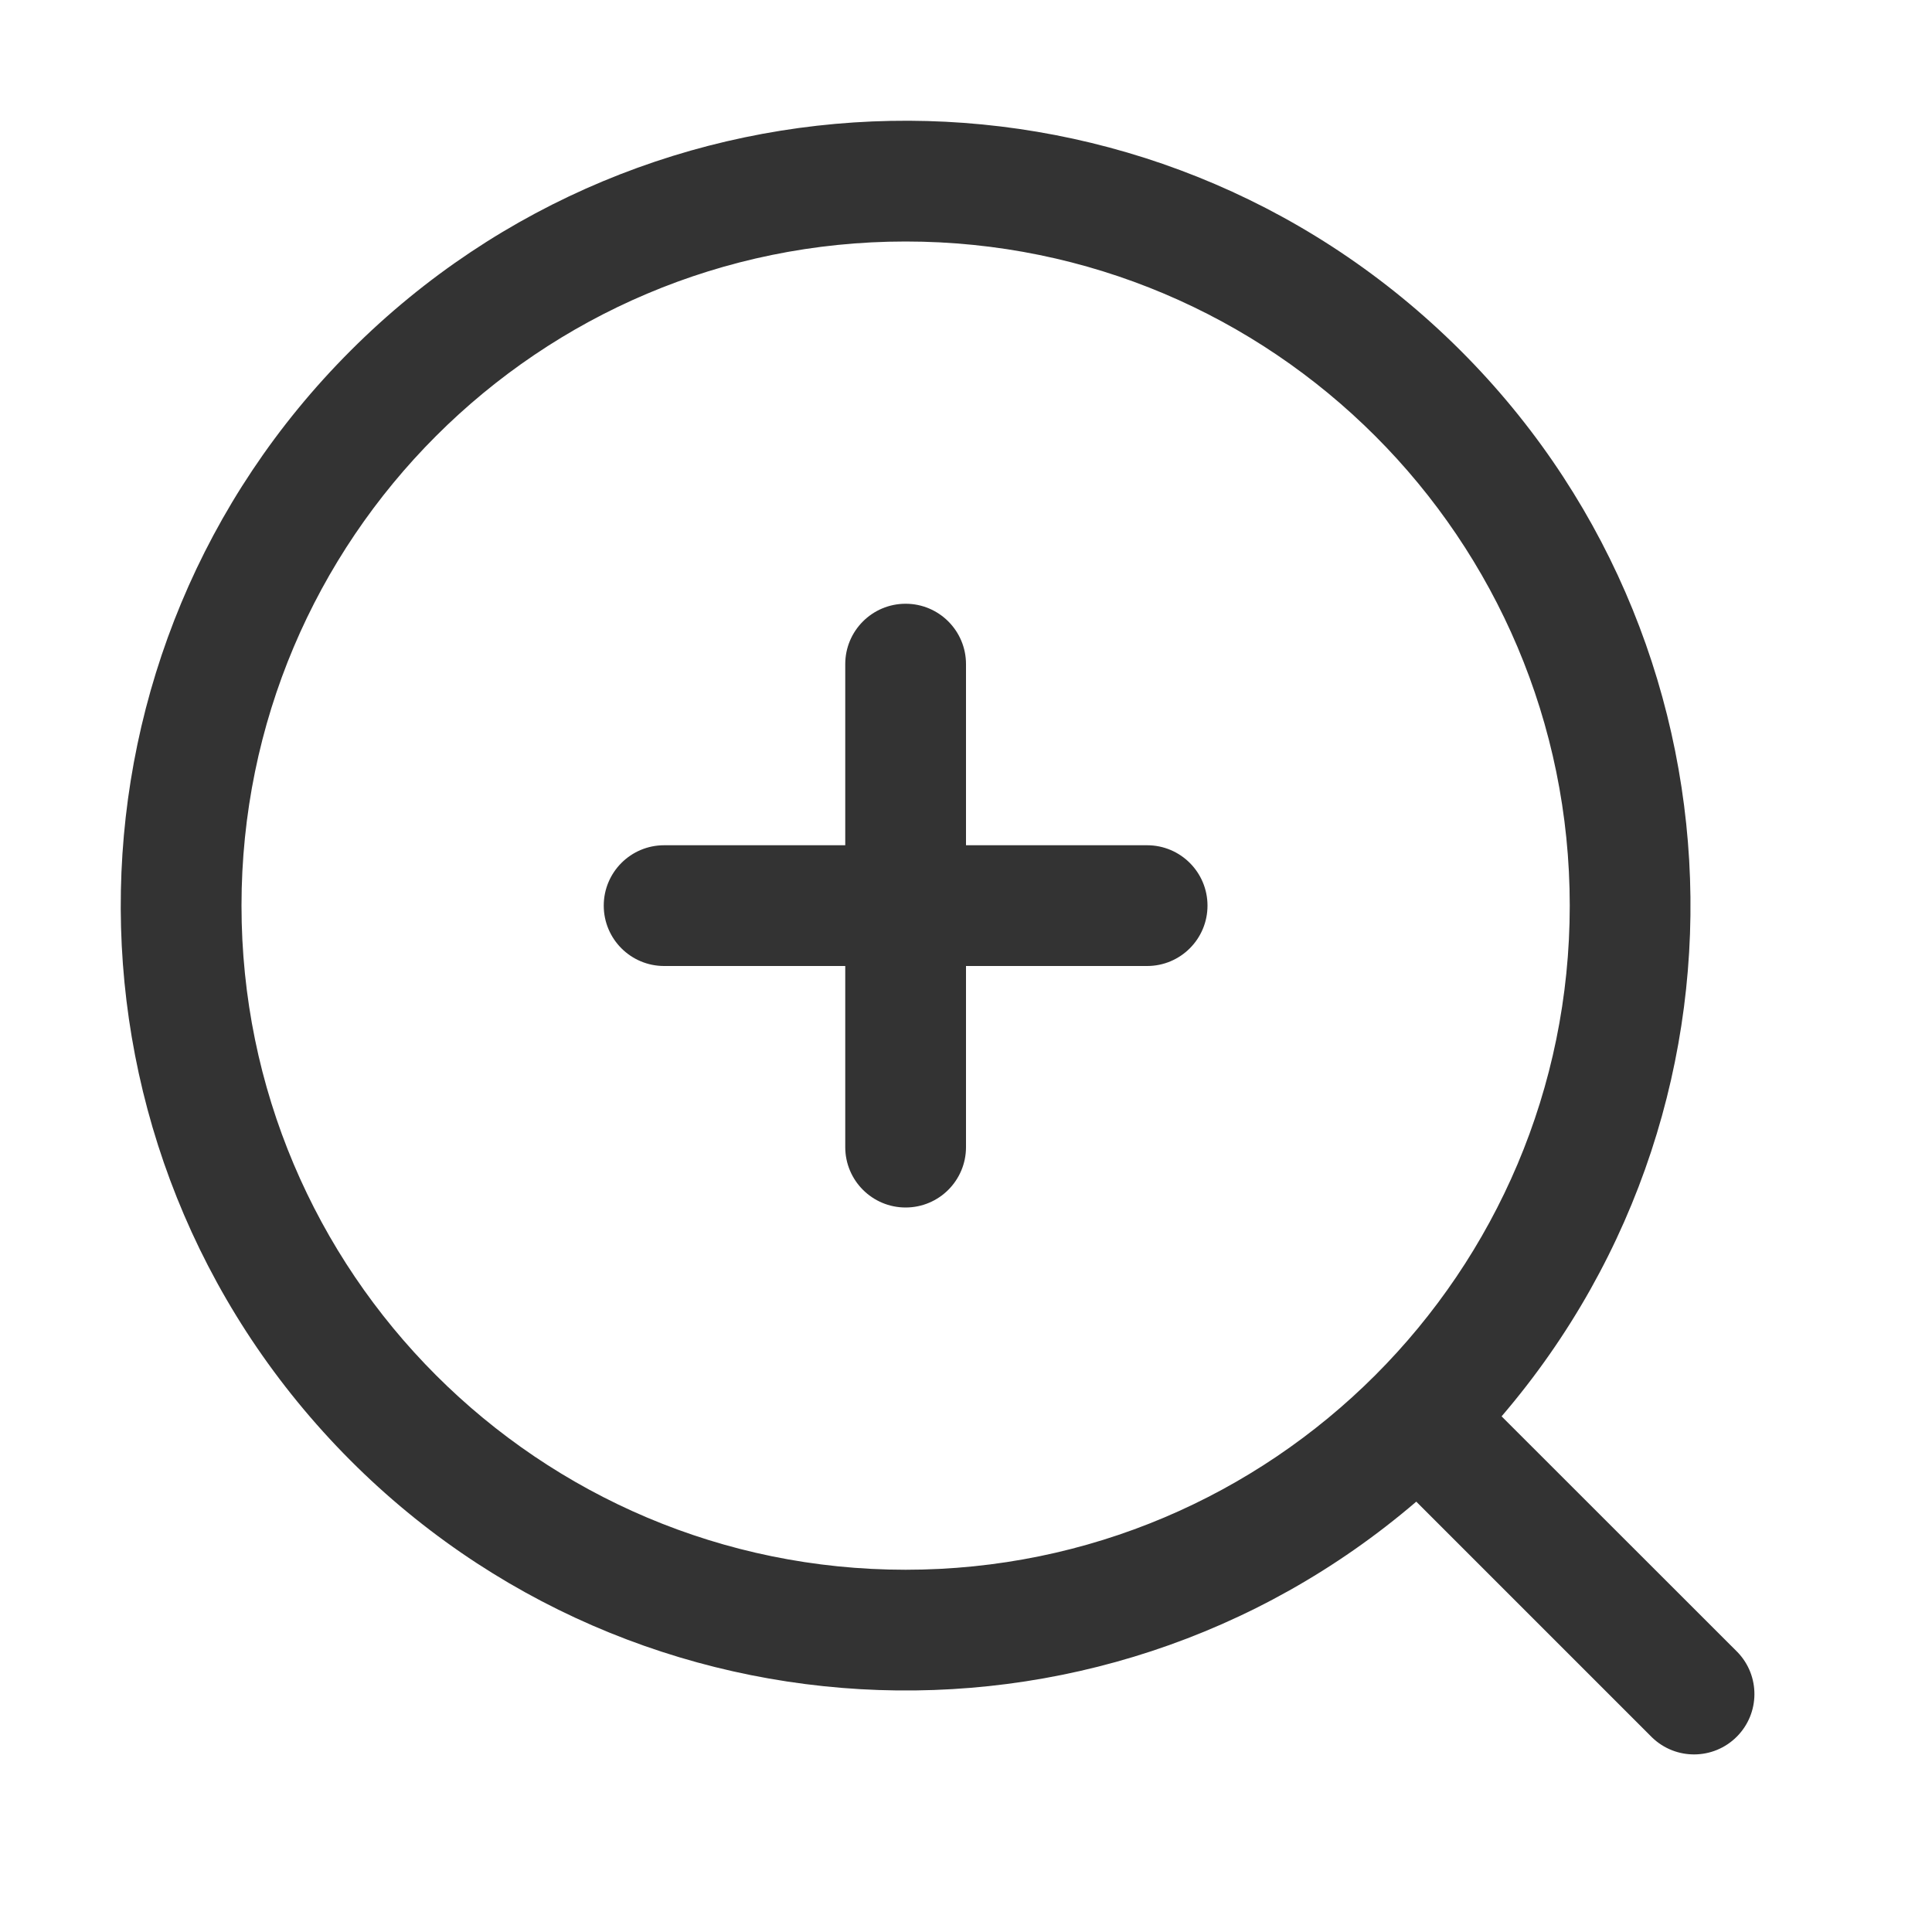
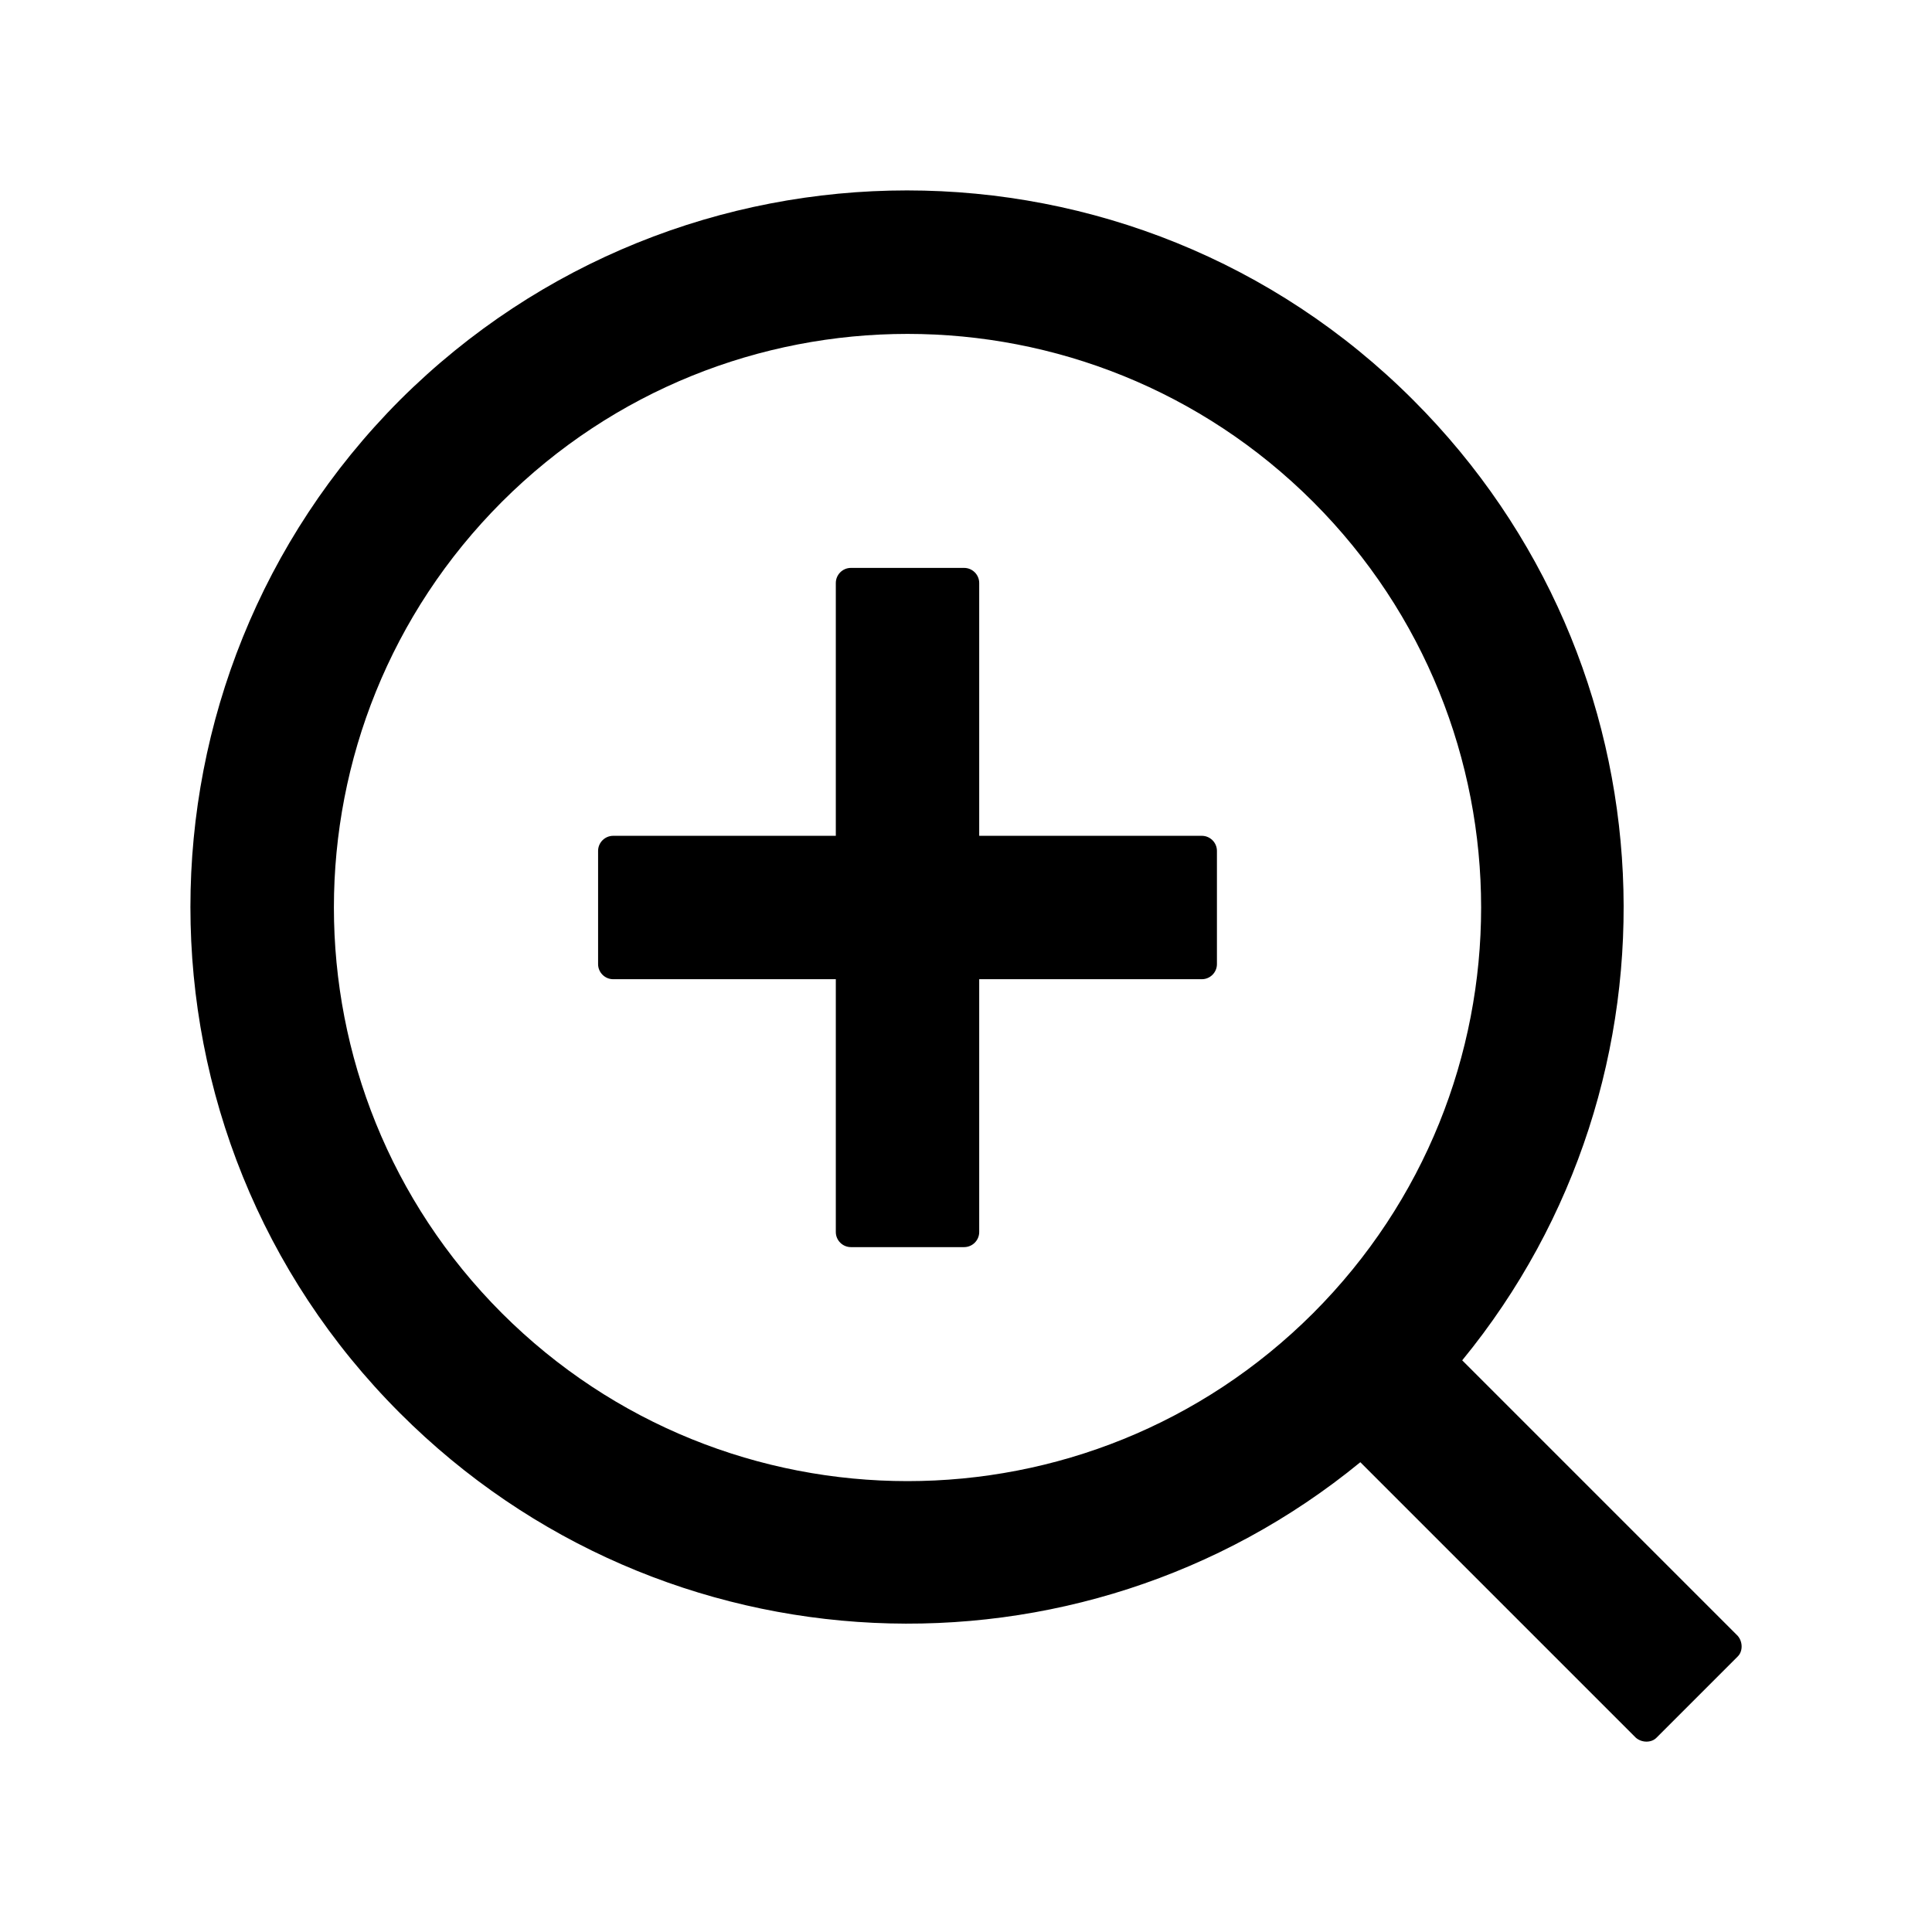
- <svg xmlns="http://www.w3.org/2000/svg" class="icon" width="200" height="200" viewBox="0 0 1024 1024">
-   <path fill="#333" d="M795.904 750.72l124.992 124.928a32 32 0 01-45.248 45.248L750.656 795.904a416 416 0 1145.248-45.248zM480 832a352 352 0 100-704 352 352 0 000 704zm-32-384v-96a32 32 0 0164 0v96h96a32 32 0 010 64h-96v96a32 32 0 01-64 0v-96h-96a32 32 0 010-64h96z" />
+ <svg xmlns="http://www.w3.org/2000/svg" class="icon" viewBox="0 0 1024 1024">
+   <path d="M637 443H519V309c0-4.4-3.6-8-8-8h-60c-4.4 0-8 3.6-8 8v134H325c-4.4 0-8 3.6-8 8v60c0 4.4 3.6 8 8 8h118v134c0 4.4 3.6 8 8 8h60c4.4 0 8-3.6 8-8V519h118c4.4 0 8-3.6 8-8v-60c0-4.4-3.6-8-8-8zm284 424L775 721c122.1-148.9 113.6-369.5-26-509-148-148.1-388.4-148.1-537 0-148.1 148.6-148.1 389 0 537 139.5 139.6 360.1 148.1 509 26l146 146c3.2 2.8 8.3 2.8 11 0l43-43c2.8-2.7 2.8-7.8 0-11zM696 696c-118.8 118.7-311.2 118.7-430 0-118.7-118.8-118.7-311.2 0-430 118.8-118.7 311.2-118.7 430 0 118.7 118.8 118.7 311.2 0 430z" />
</svg>
